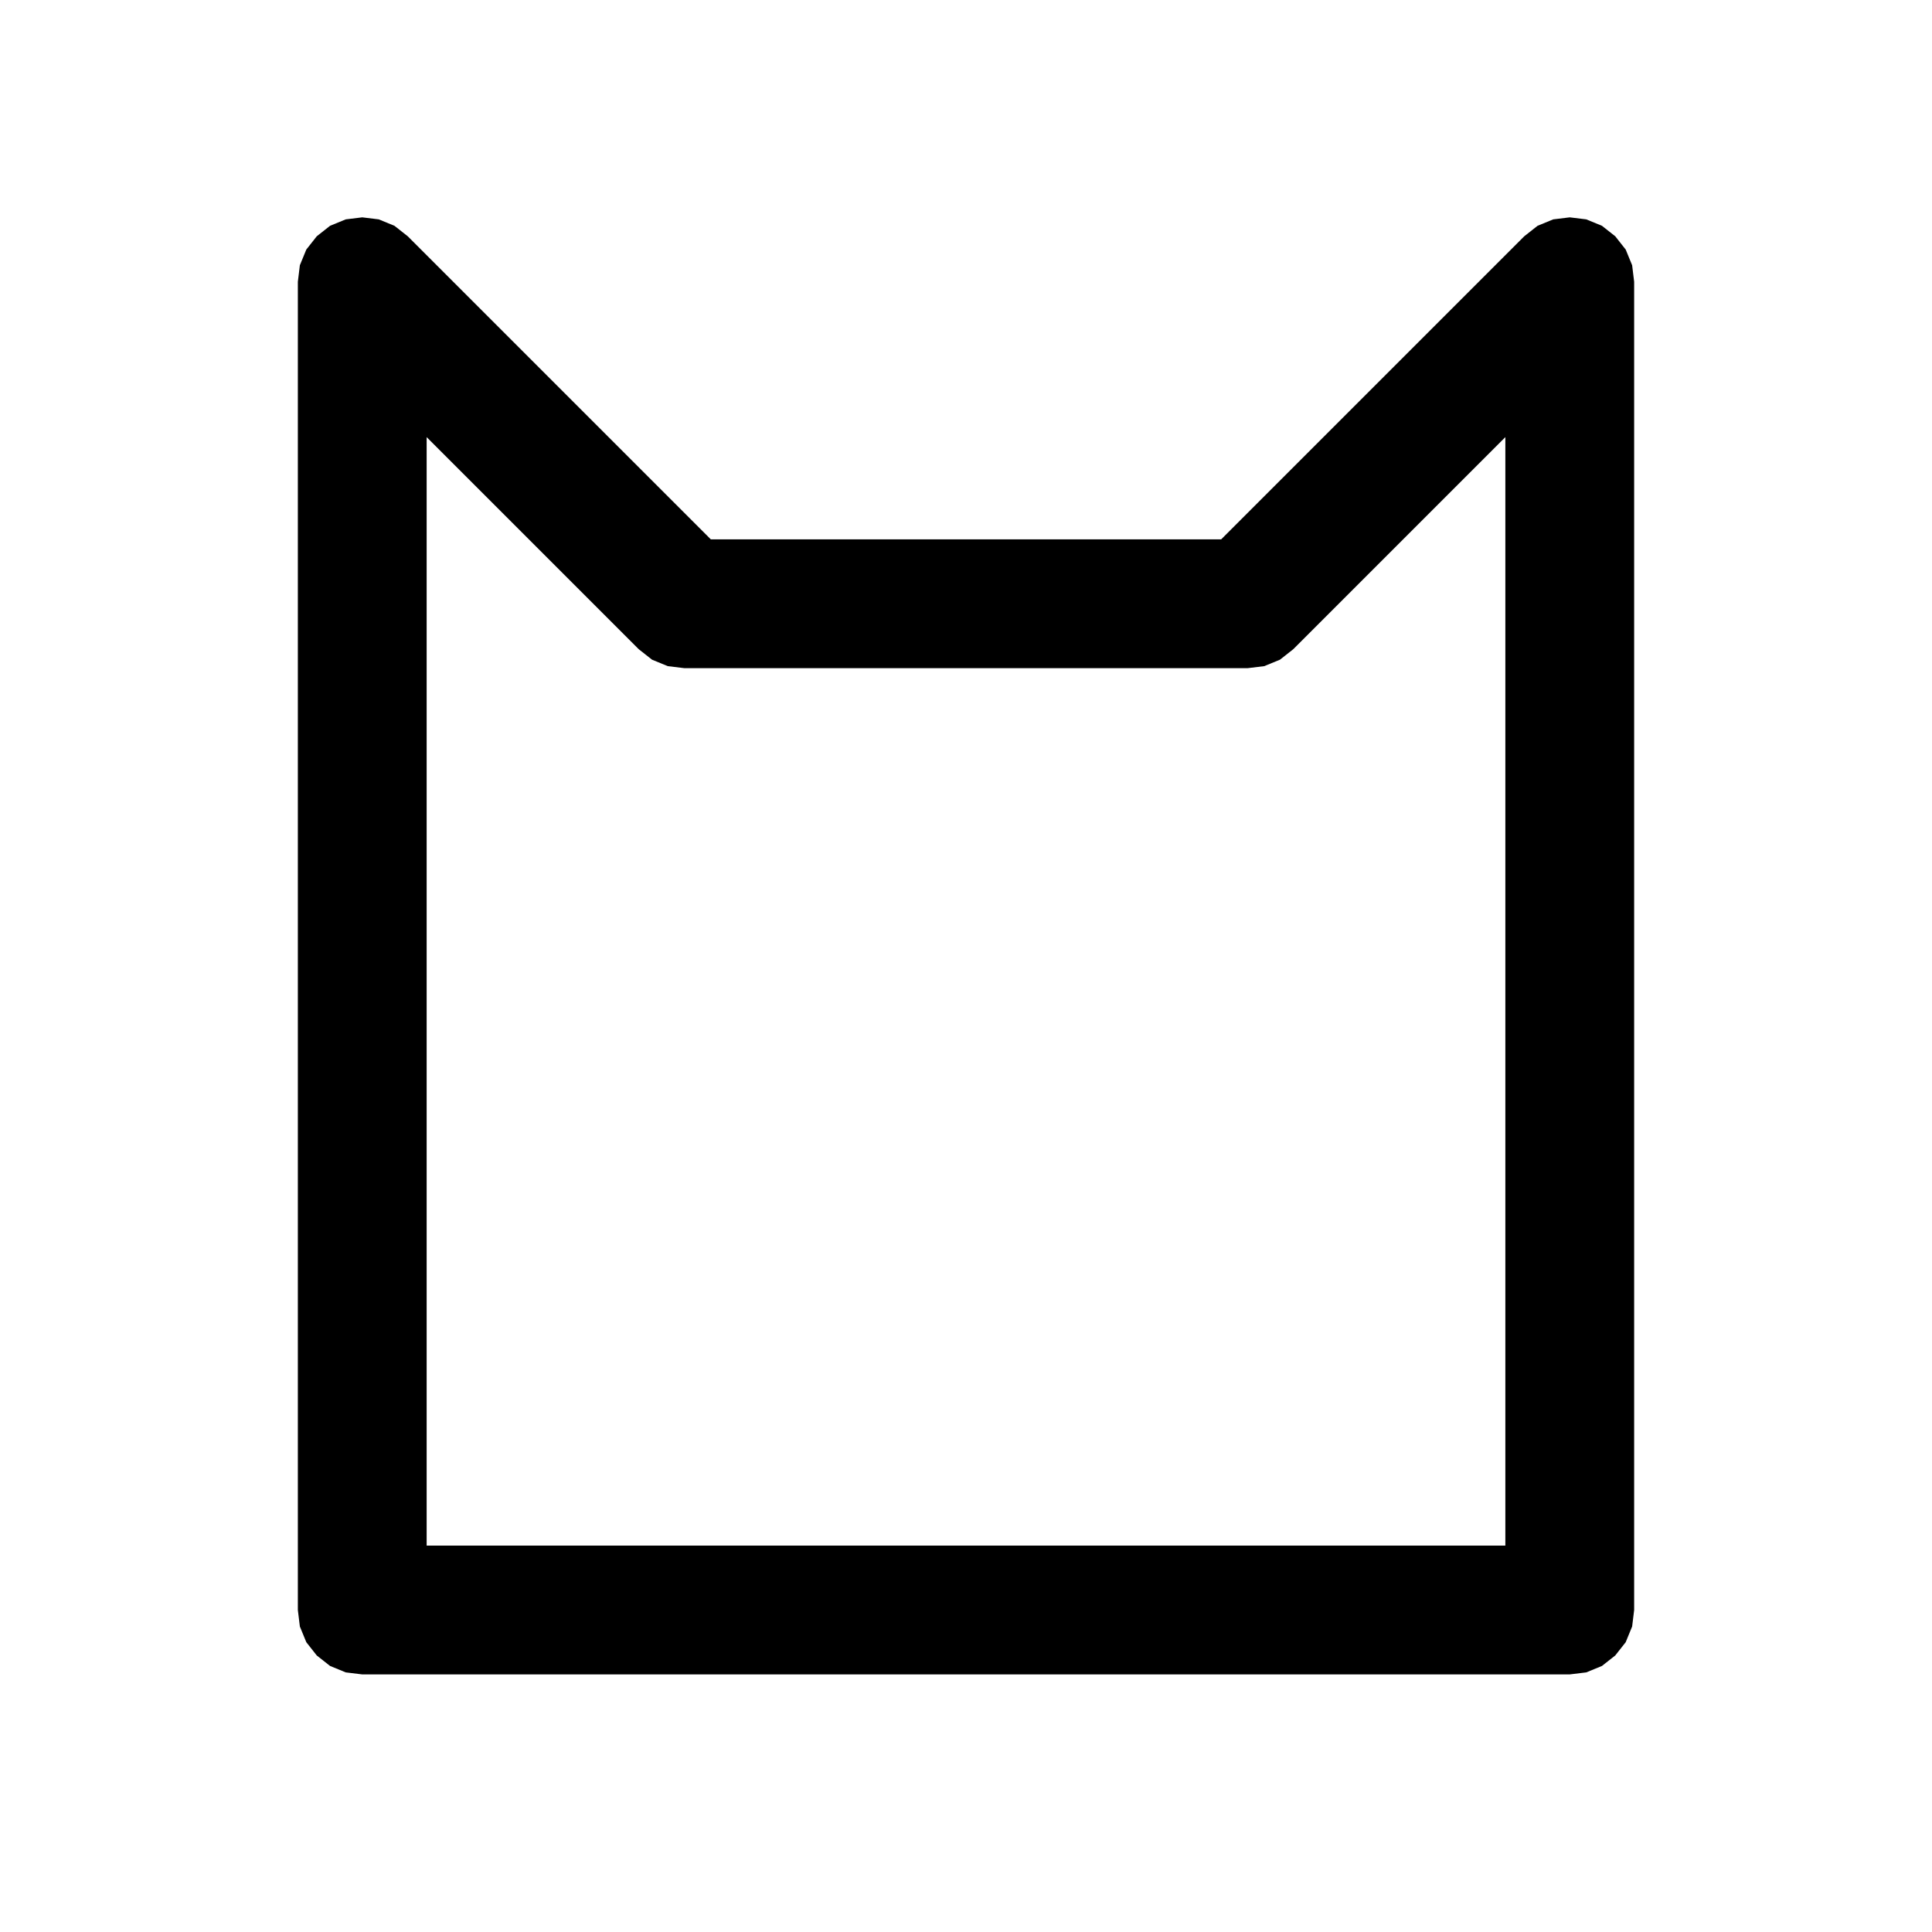
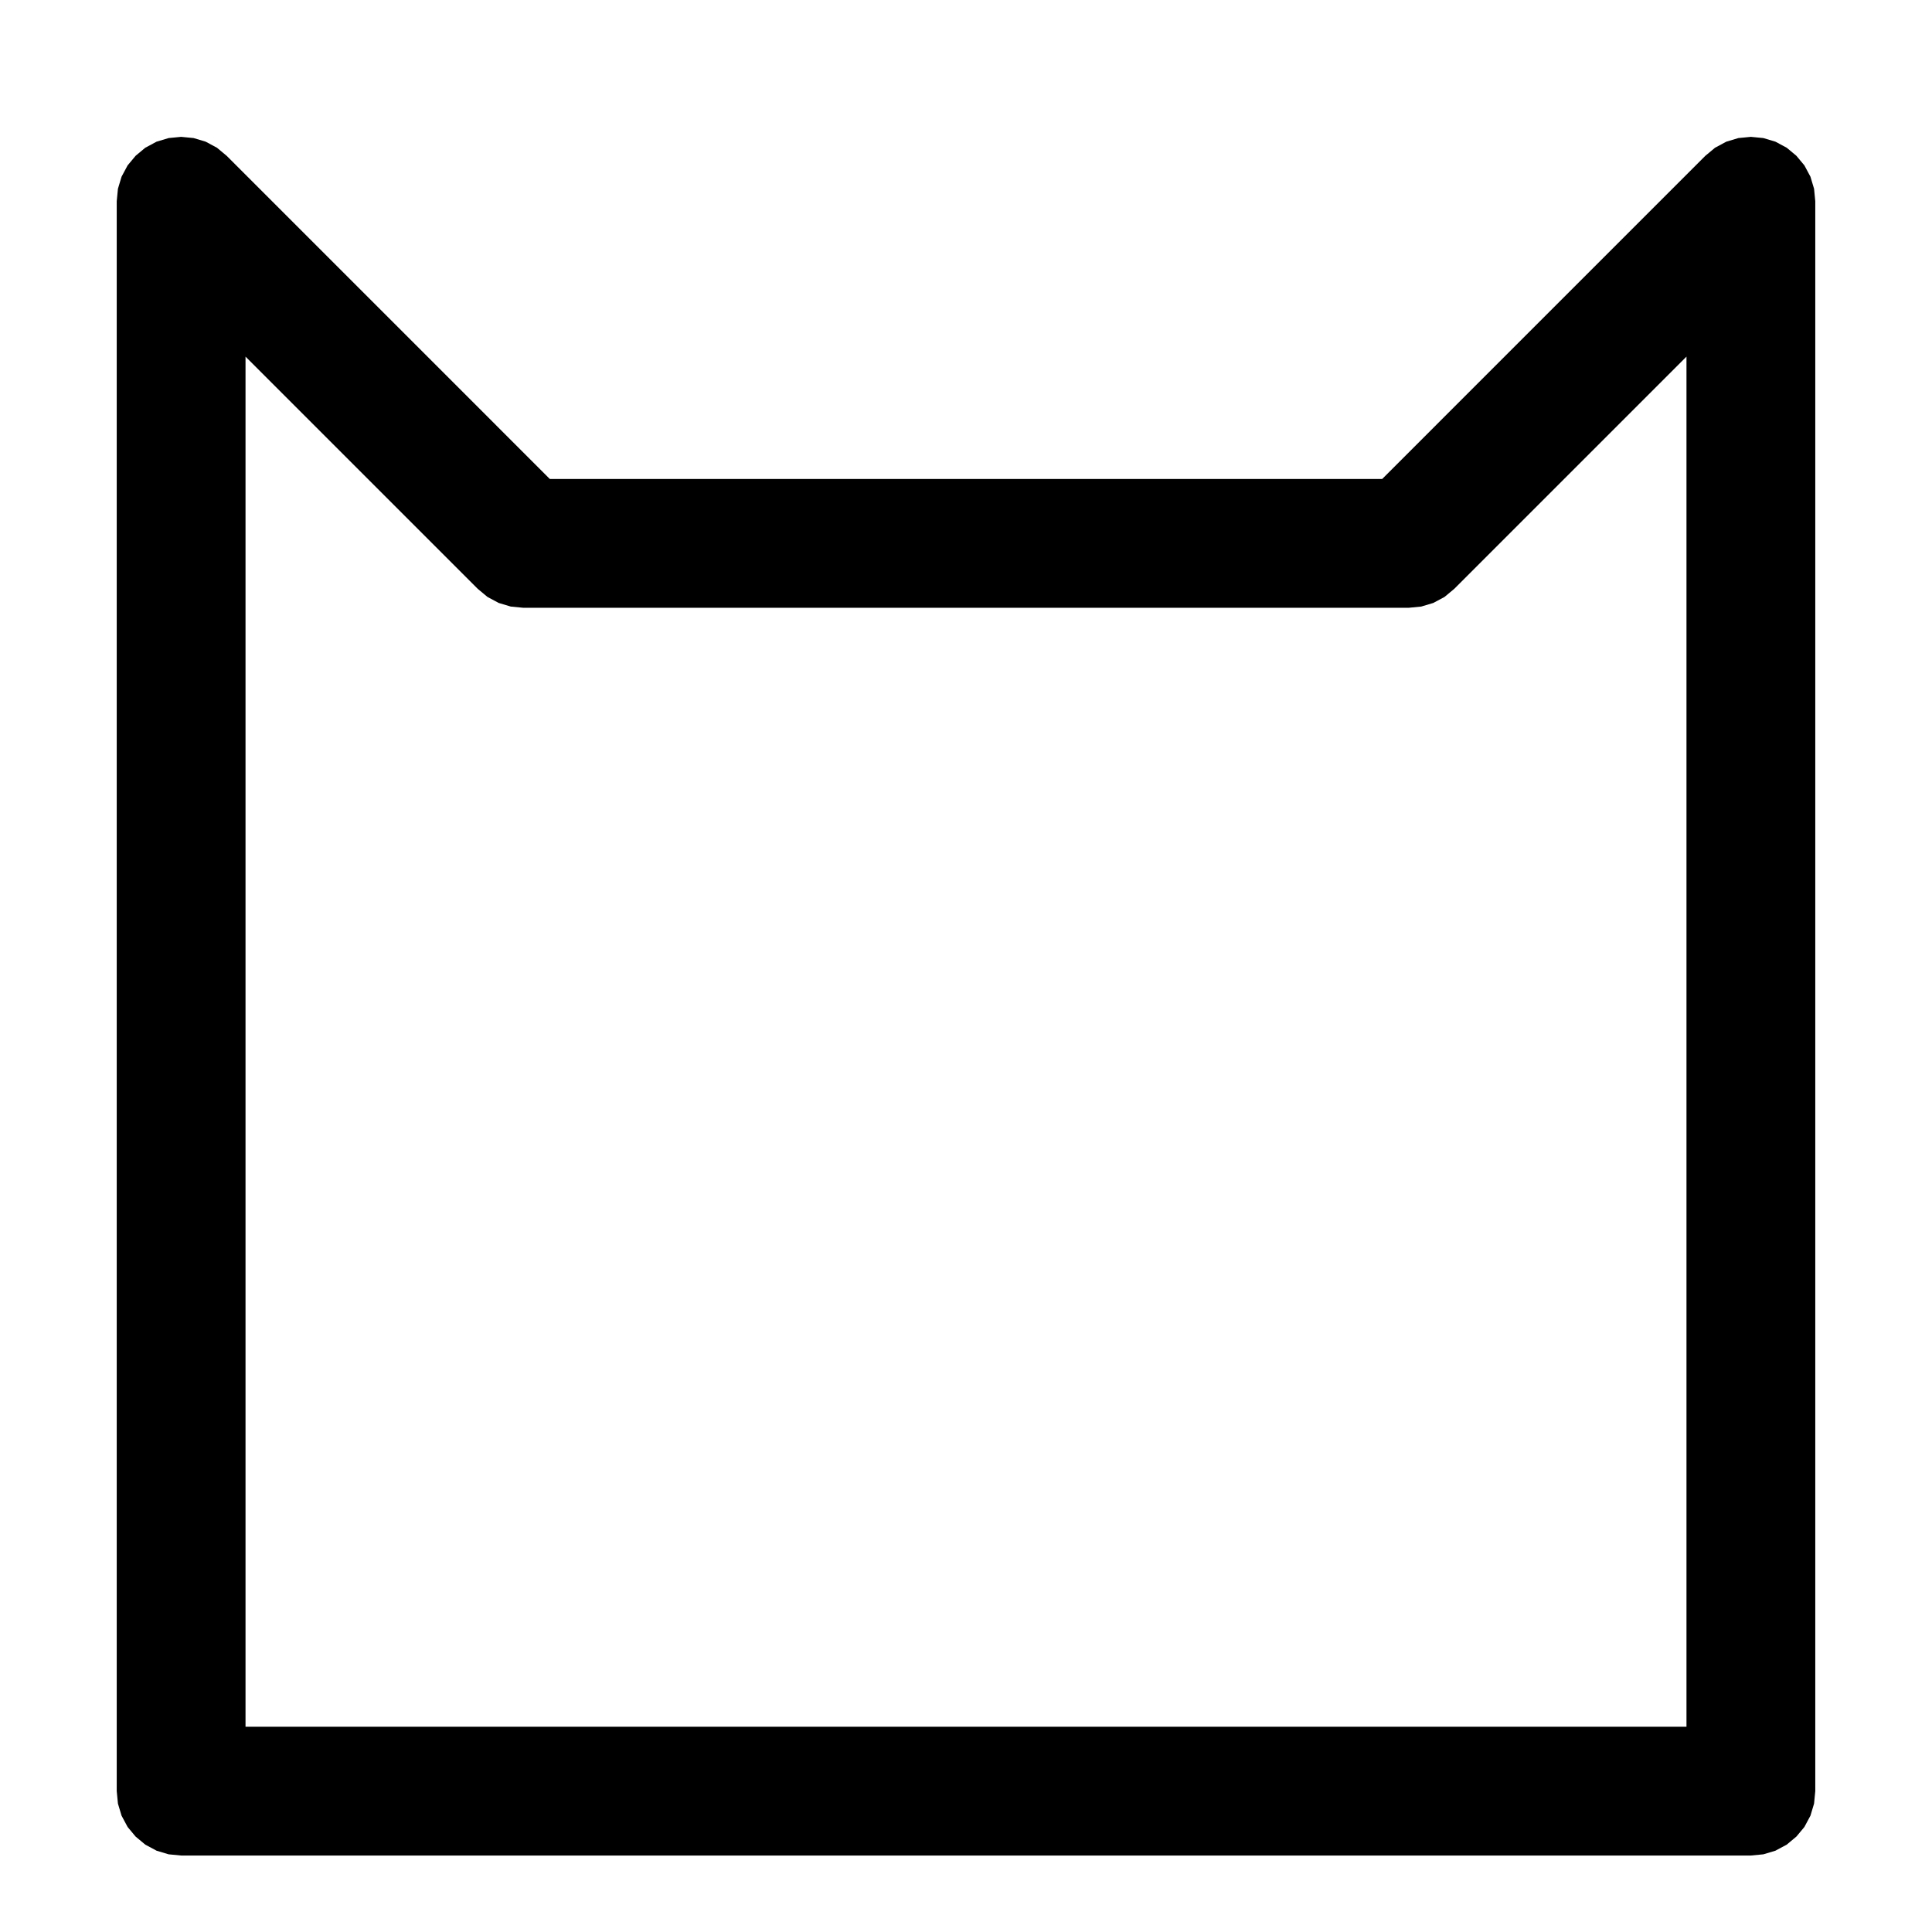
<svg xmlns="http://www.w3.org/2000/svg" width="1em" height="1em" viewBox="0 0 48 48">
-   <path fill="currentColor" fill-rule="evenodd" d="M9 41.6 39 41.6 39.41 41.55 39.8 41.39 40.13 41.13 40.39 40.8 40.55 40.41 40.6 40 40.6 7 40.55 6.59 40.39 6.2 40.13 5.87 39.8 5.61 39.41 5.45 39 5.4 38.59 5.45 38.2 5.61 37.87 5.87 30.34 13.4 17.66 13.4 10.13 5.87 9.8 5.61 9.41 5.45 9 5.4 8.59 5.45 8.2 5.61 7.87 5.87 7.61 6.2 7.45 6.59 7.4 7 7.4 40 7.45 40.41 7.61 40.8 7.87 41.13 8.2 41.39 8.59 41.55ZM10.6 38.4 10.6 10.86 15.87 16.13 16.2 16.39 16.59 16.55 17 16.6 31 16.6 31.41 16.55 31.8 16.39 32.13 16.13 37.4 10.86 37.4 38.4Z" />
+   <path fill="currentColor" fill-rule="evenodd" d="M4.5 46.1 43.5 46.1 43.81 46.07 44.11 45.98 44.39 45.83 44.63 45.63 44.83 45.39 44.98 45.11 45.07 44.81 45.1 44.5 45.1 5 45.07 4.69 44.98 4.39 44.83 4.11 44.63 3.87 44.39 3.67 44.11 3.52 43.81 3.43 43.5 3.4 43.19 3.43 42.89 3.52 42.61 3.67 42.37 3.87 34.34 11.9 13.66 11.9 5.63 3.87 5.39 3.67 5.11 3.52 4.81 3.43 4.5 3.4 4.19 3.43 3.89 3.52 3.61 3.67 3.37 3.87 3.17 4.11 3.02 4.39 2.93 4.69 2.9 5 2.9 44.5 2.93 44.81 3.02 45.11 3.17 45.39 3.37 45.63 3.61 45.83 3.89 45.98 4.19 46.07ZM6.1 42.9 6.1 8.86 11.87 14.63 12.11 14.83 12.39 14.98 12.69 15.07 13 15.1 35 15.1 35.31 15.07 35.61 14.98 35.89 14.83 36.13 14.63 41.9 8.86 41.9 42.9Z" />
</svg>
